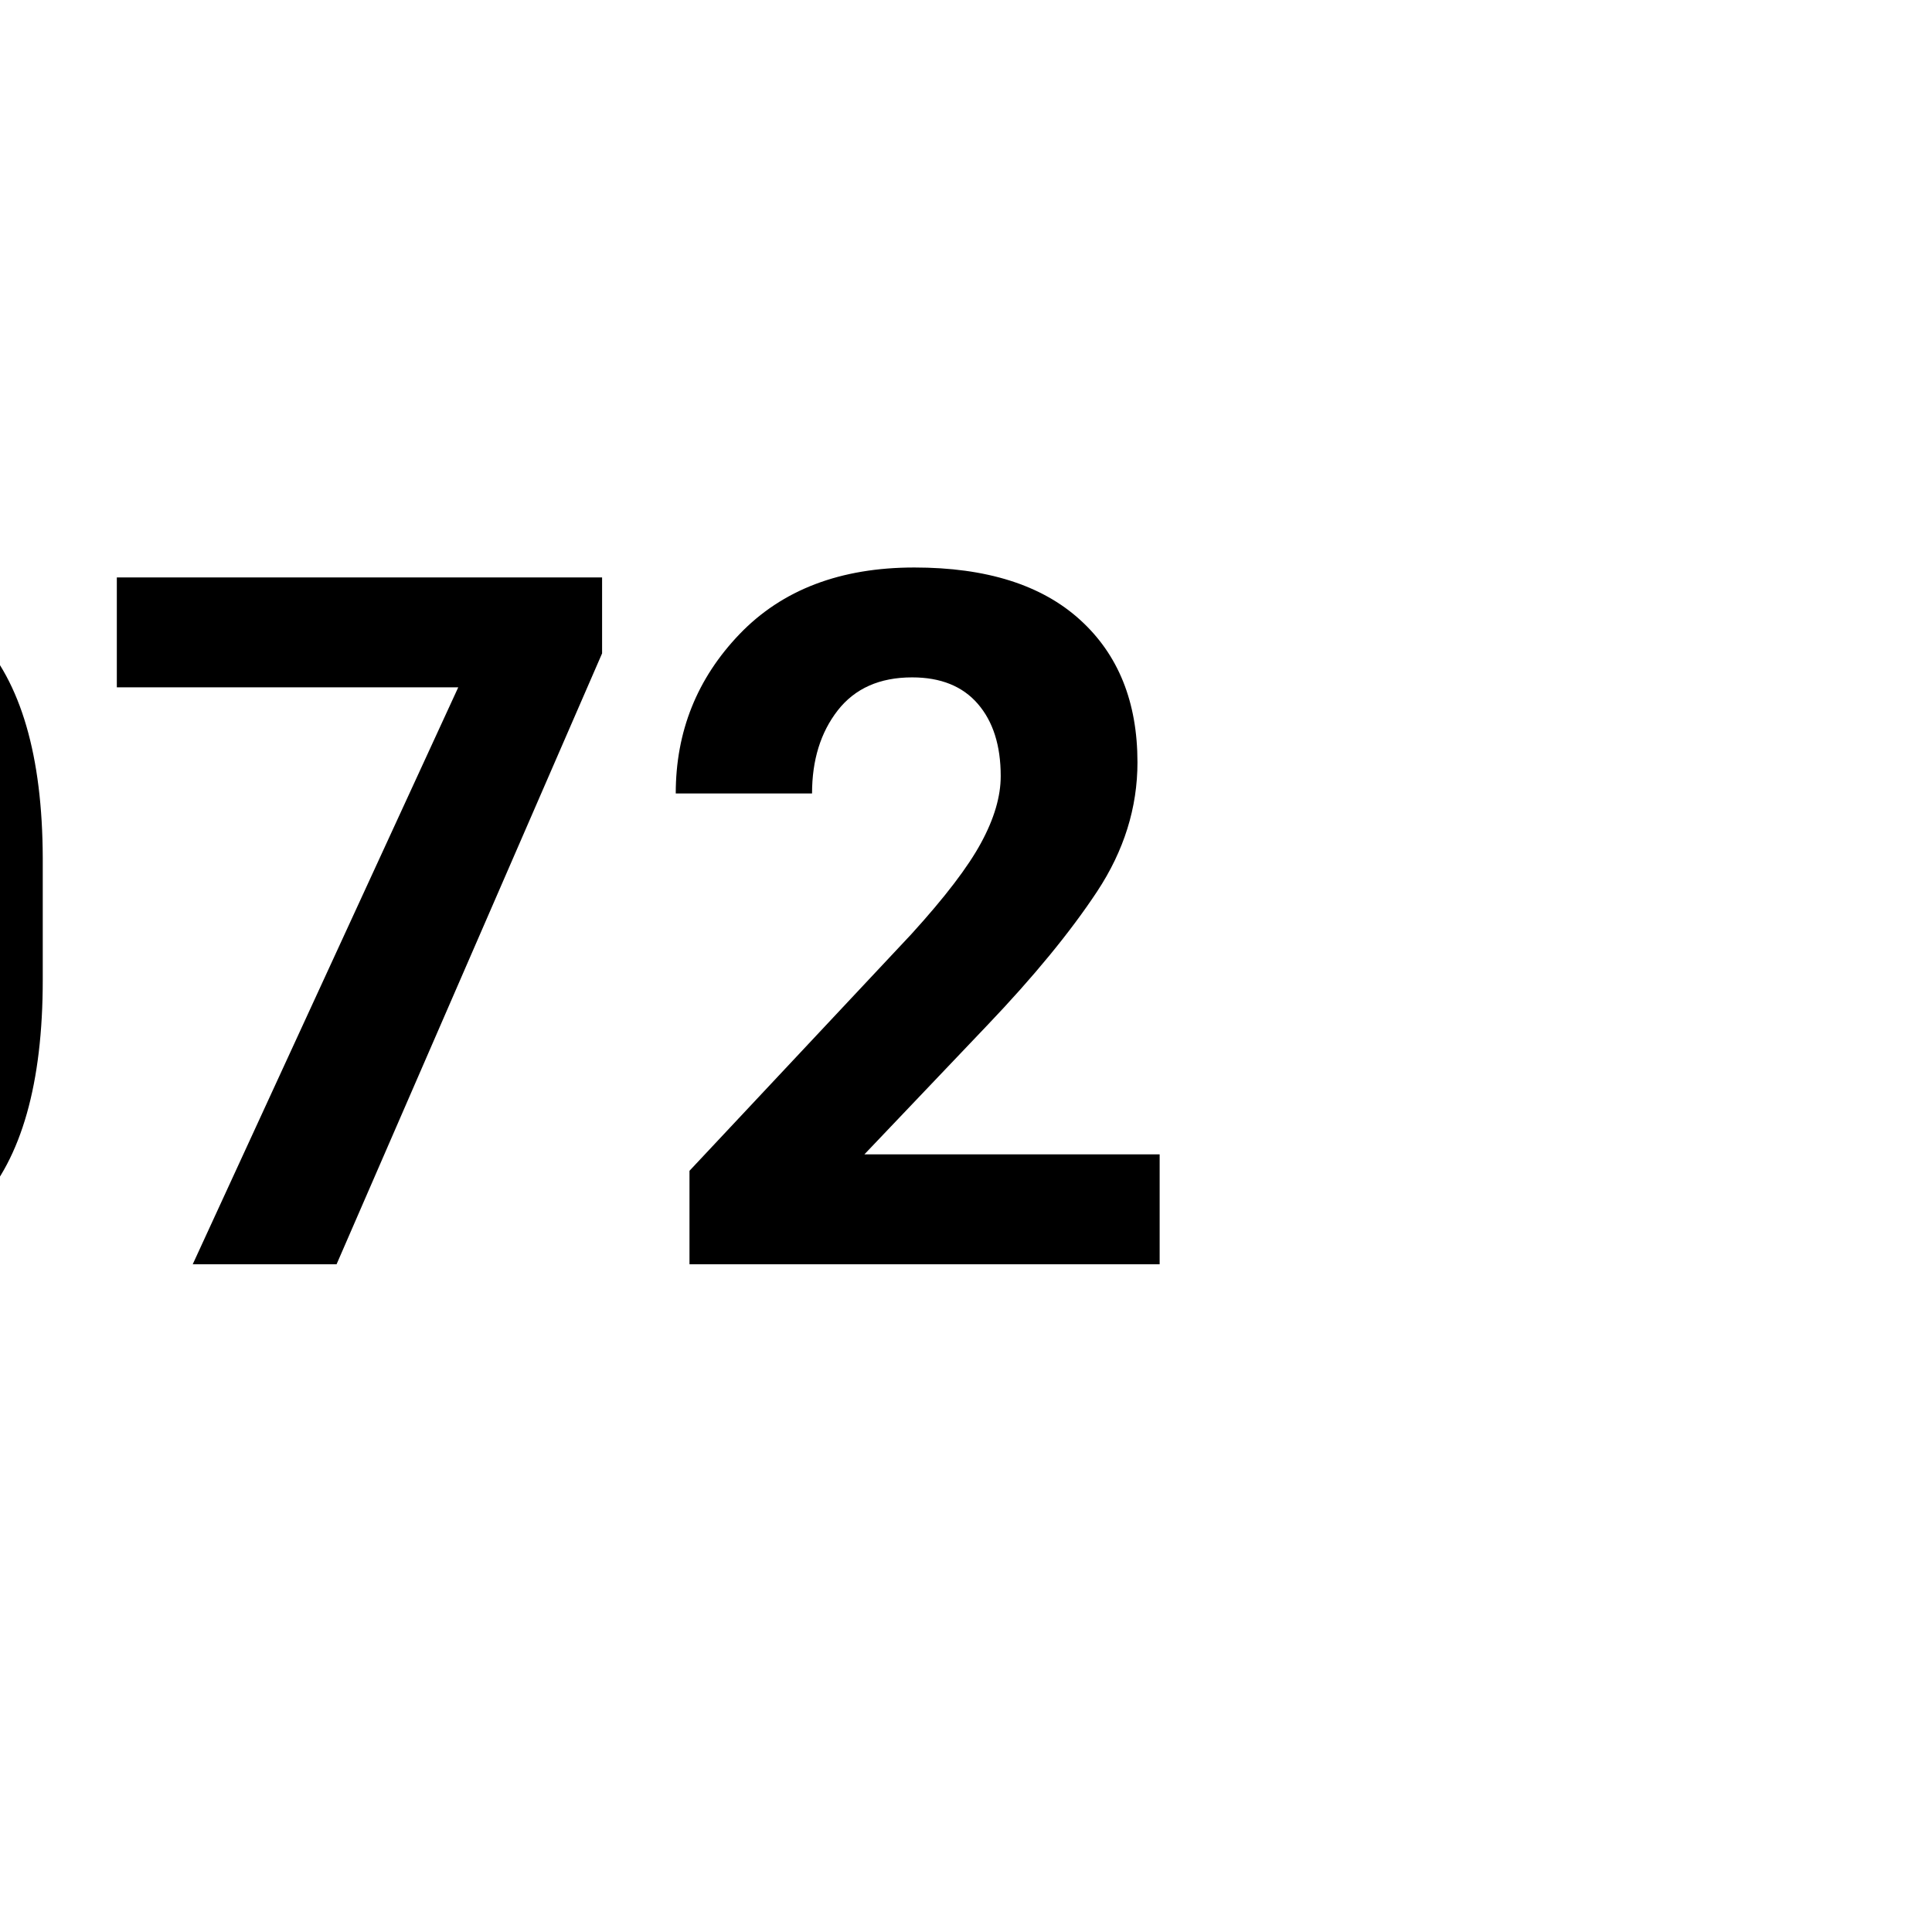
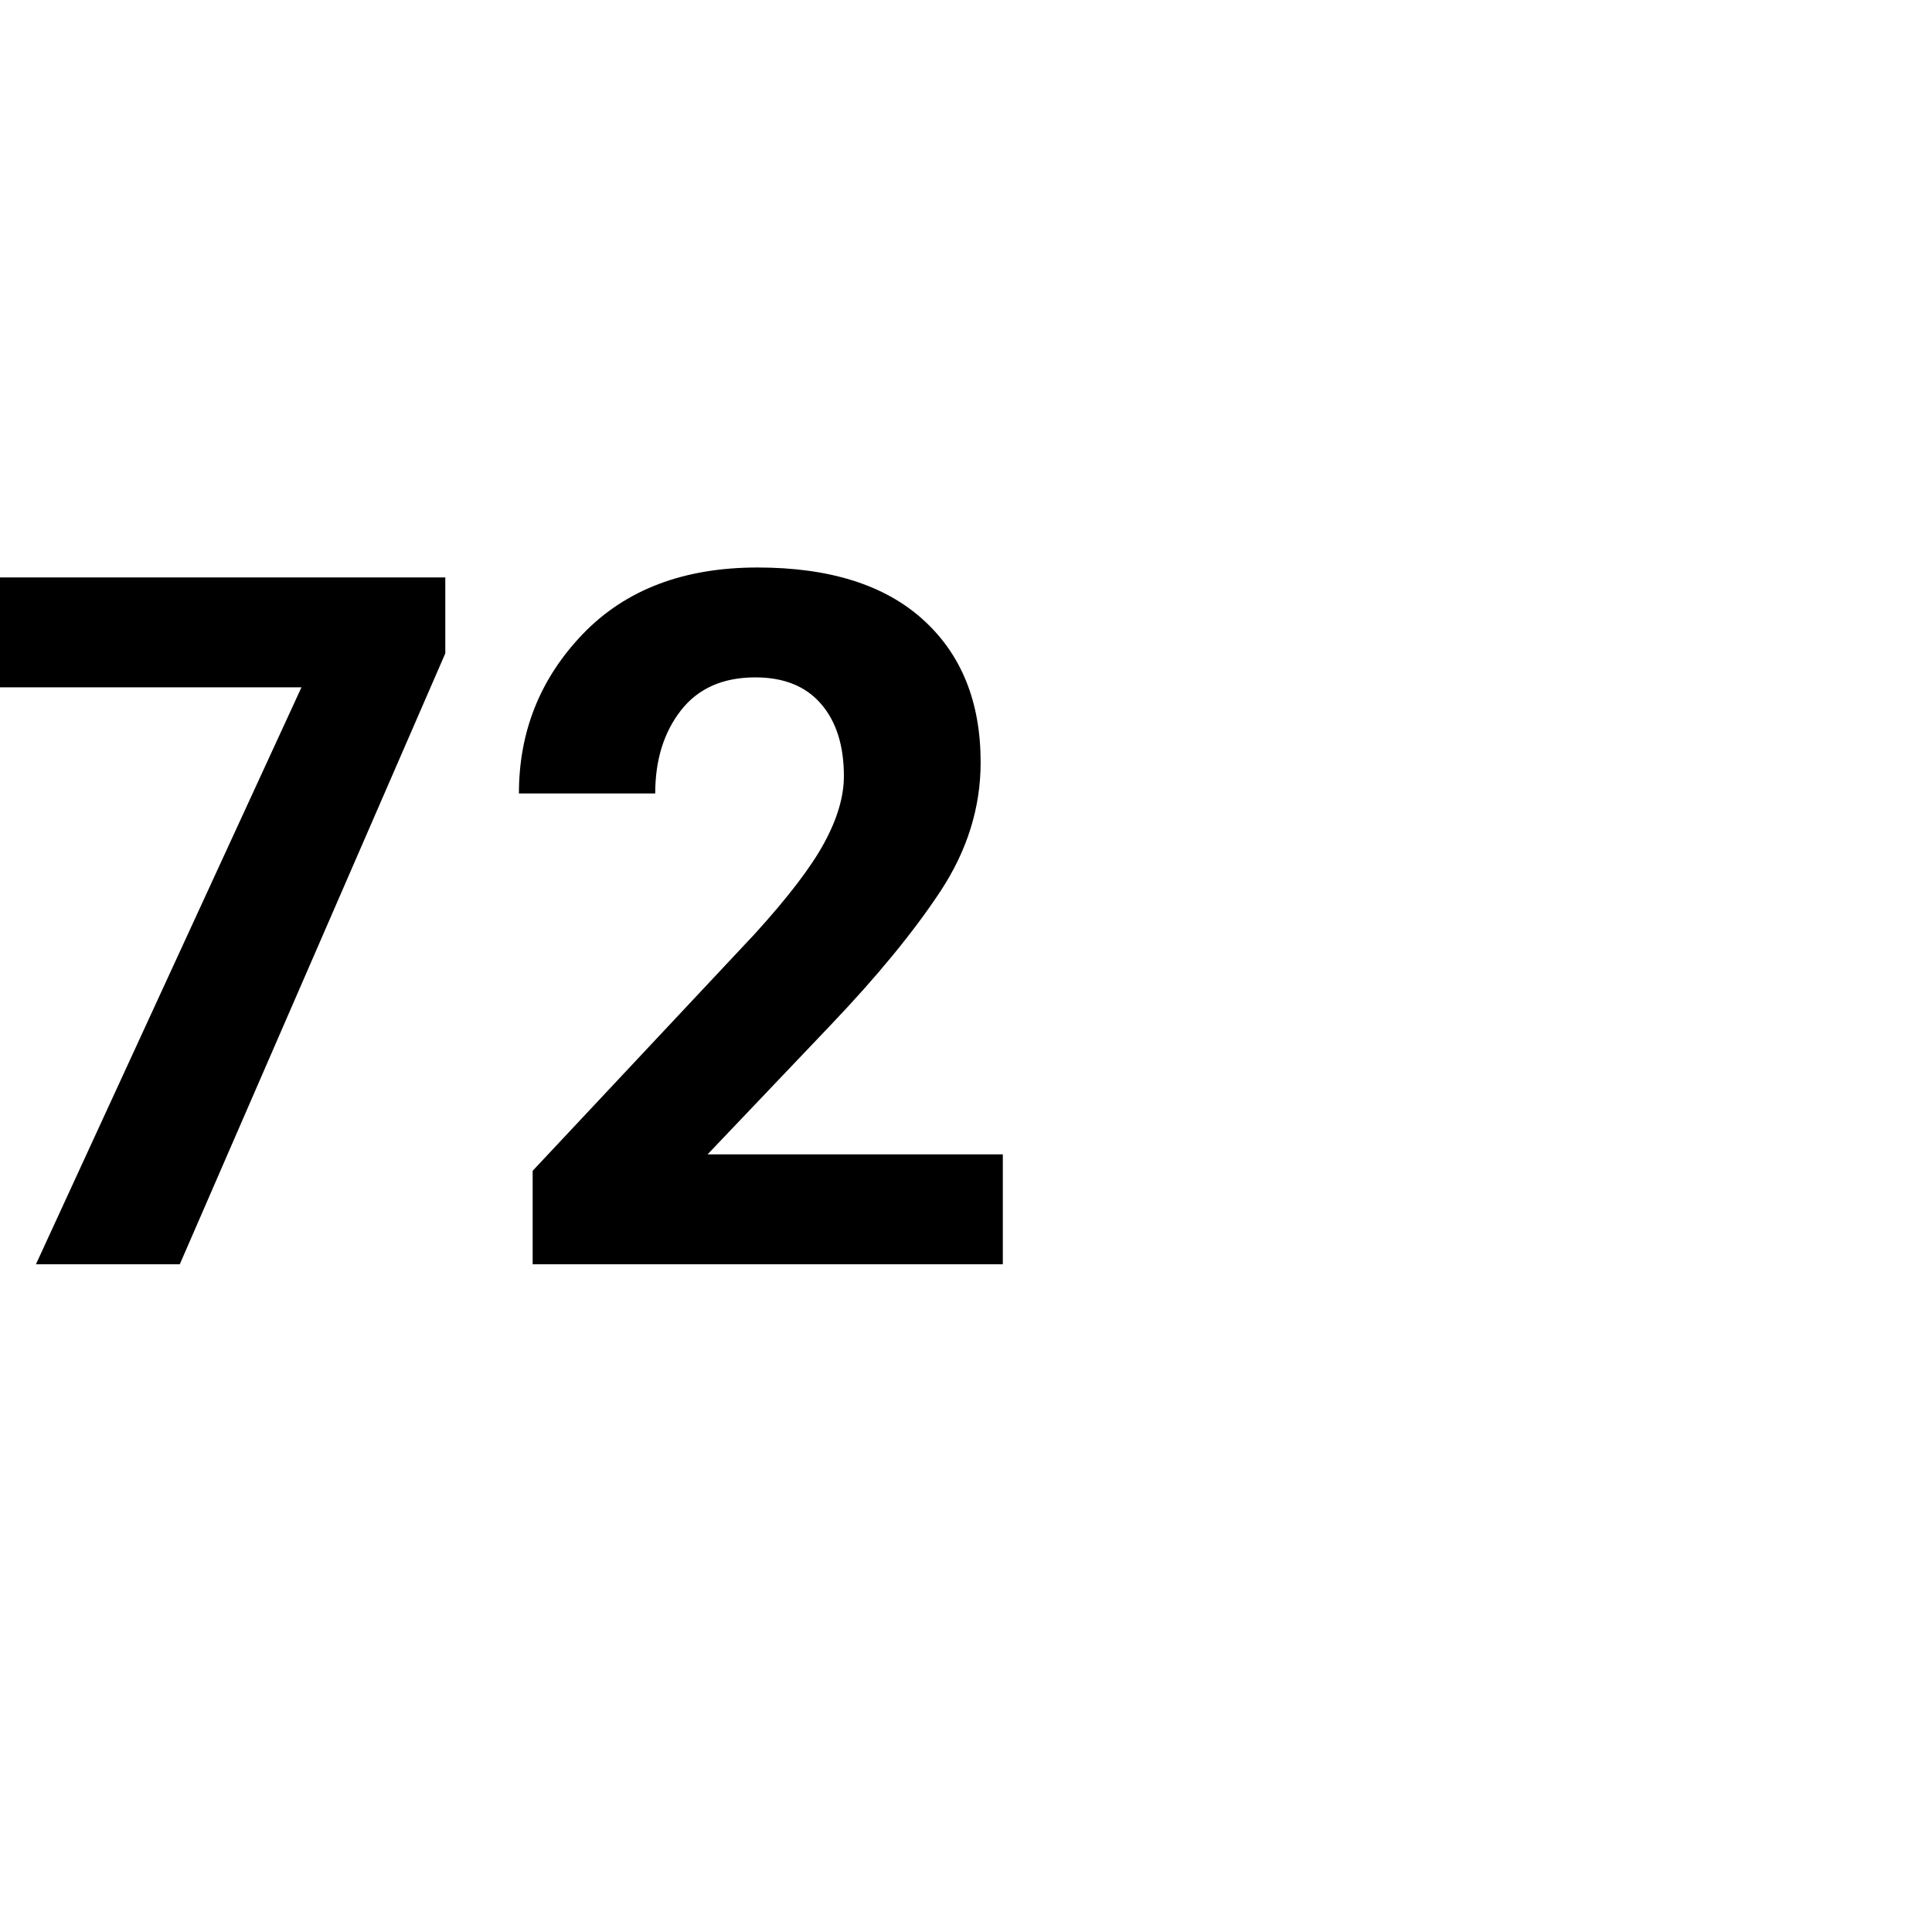
<svg xmlns="http://www.w3.org/2000/svg" version="1.1" id="svg2" viewBox="0 0 200 200" height="200" width="200">
  <defs id="defs4" />
  <g transform="translate(0,-852.3622)" id="layer1">
    <text id="text3336" y="983.235" x="100.055" style="font-style:normal;font-variant:normal;font-weight:bold;font-stretch:normal;font-size:100px;line-height:125%;font-family:Roboto;-inkscape-font-specification:'Roboto Bold';letter-spacing:0px;word-spacing:0px;fill:#000000;fill-opacity:1;stroke:none;stroke-width:1px;stroke-linecap:butt;stroke-linejoin:miter;stroke-opacity:1" xml:space="preserve">
-       <tspan style="font-style:normal;font-variant:normal;font-weight:bold;font-stretch:normal;font-size:100px;font-family:Roboto;-inkscape-font-specification:'Roboto Bold';text-align:center;text-anchor:middle" y="983.235" x="100.055" id="tspan3338">072</tspan>
+       <tspan style="font-style:normal;font-variant:normal;font-weight:bold;font-stretch:normal;font-size:100px;font-family:Roboto;-inkscape-font-specification:'Roboto Bold';text-align:center;text-anchor:middle" y="983.235" x="100.055" id="tspan3338"> 72</tspan>
    </text>
  </g>
</svg>
